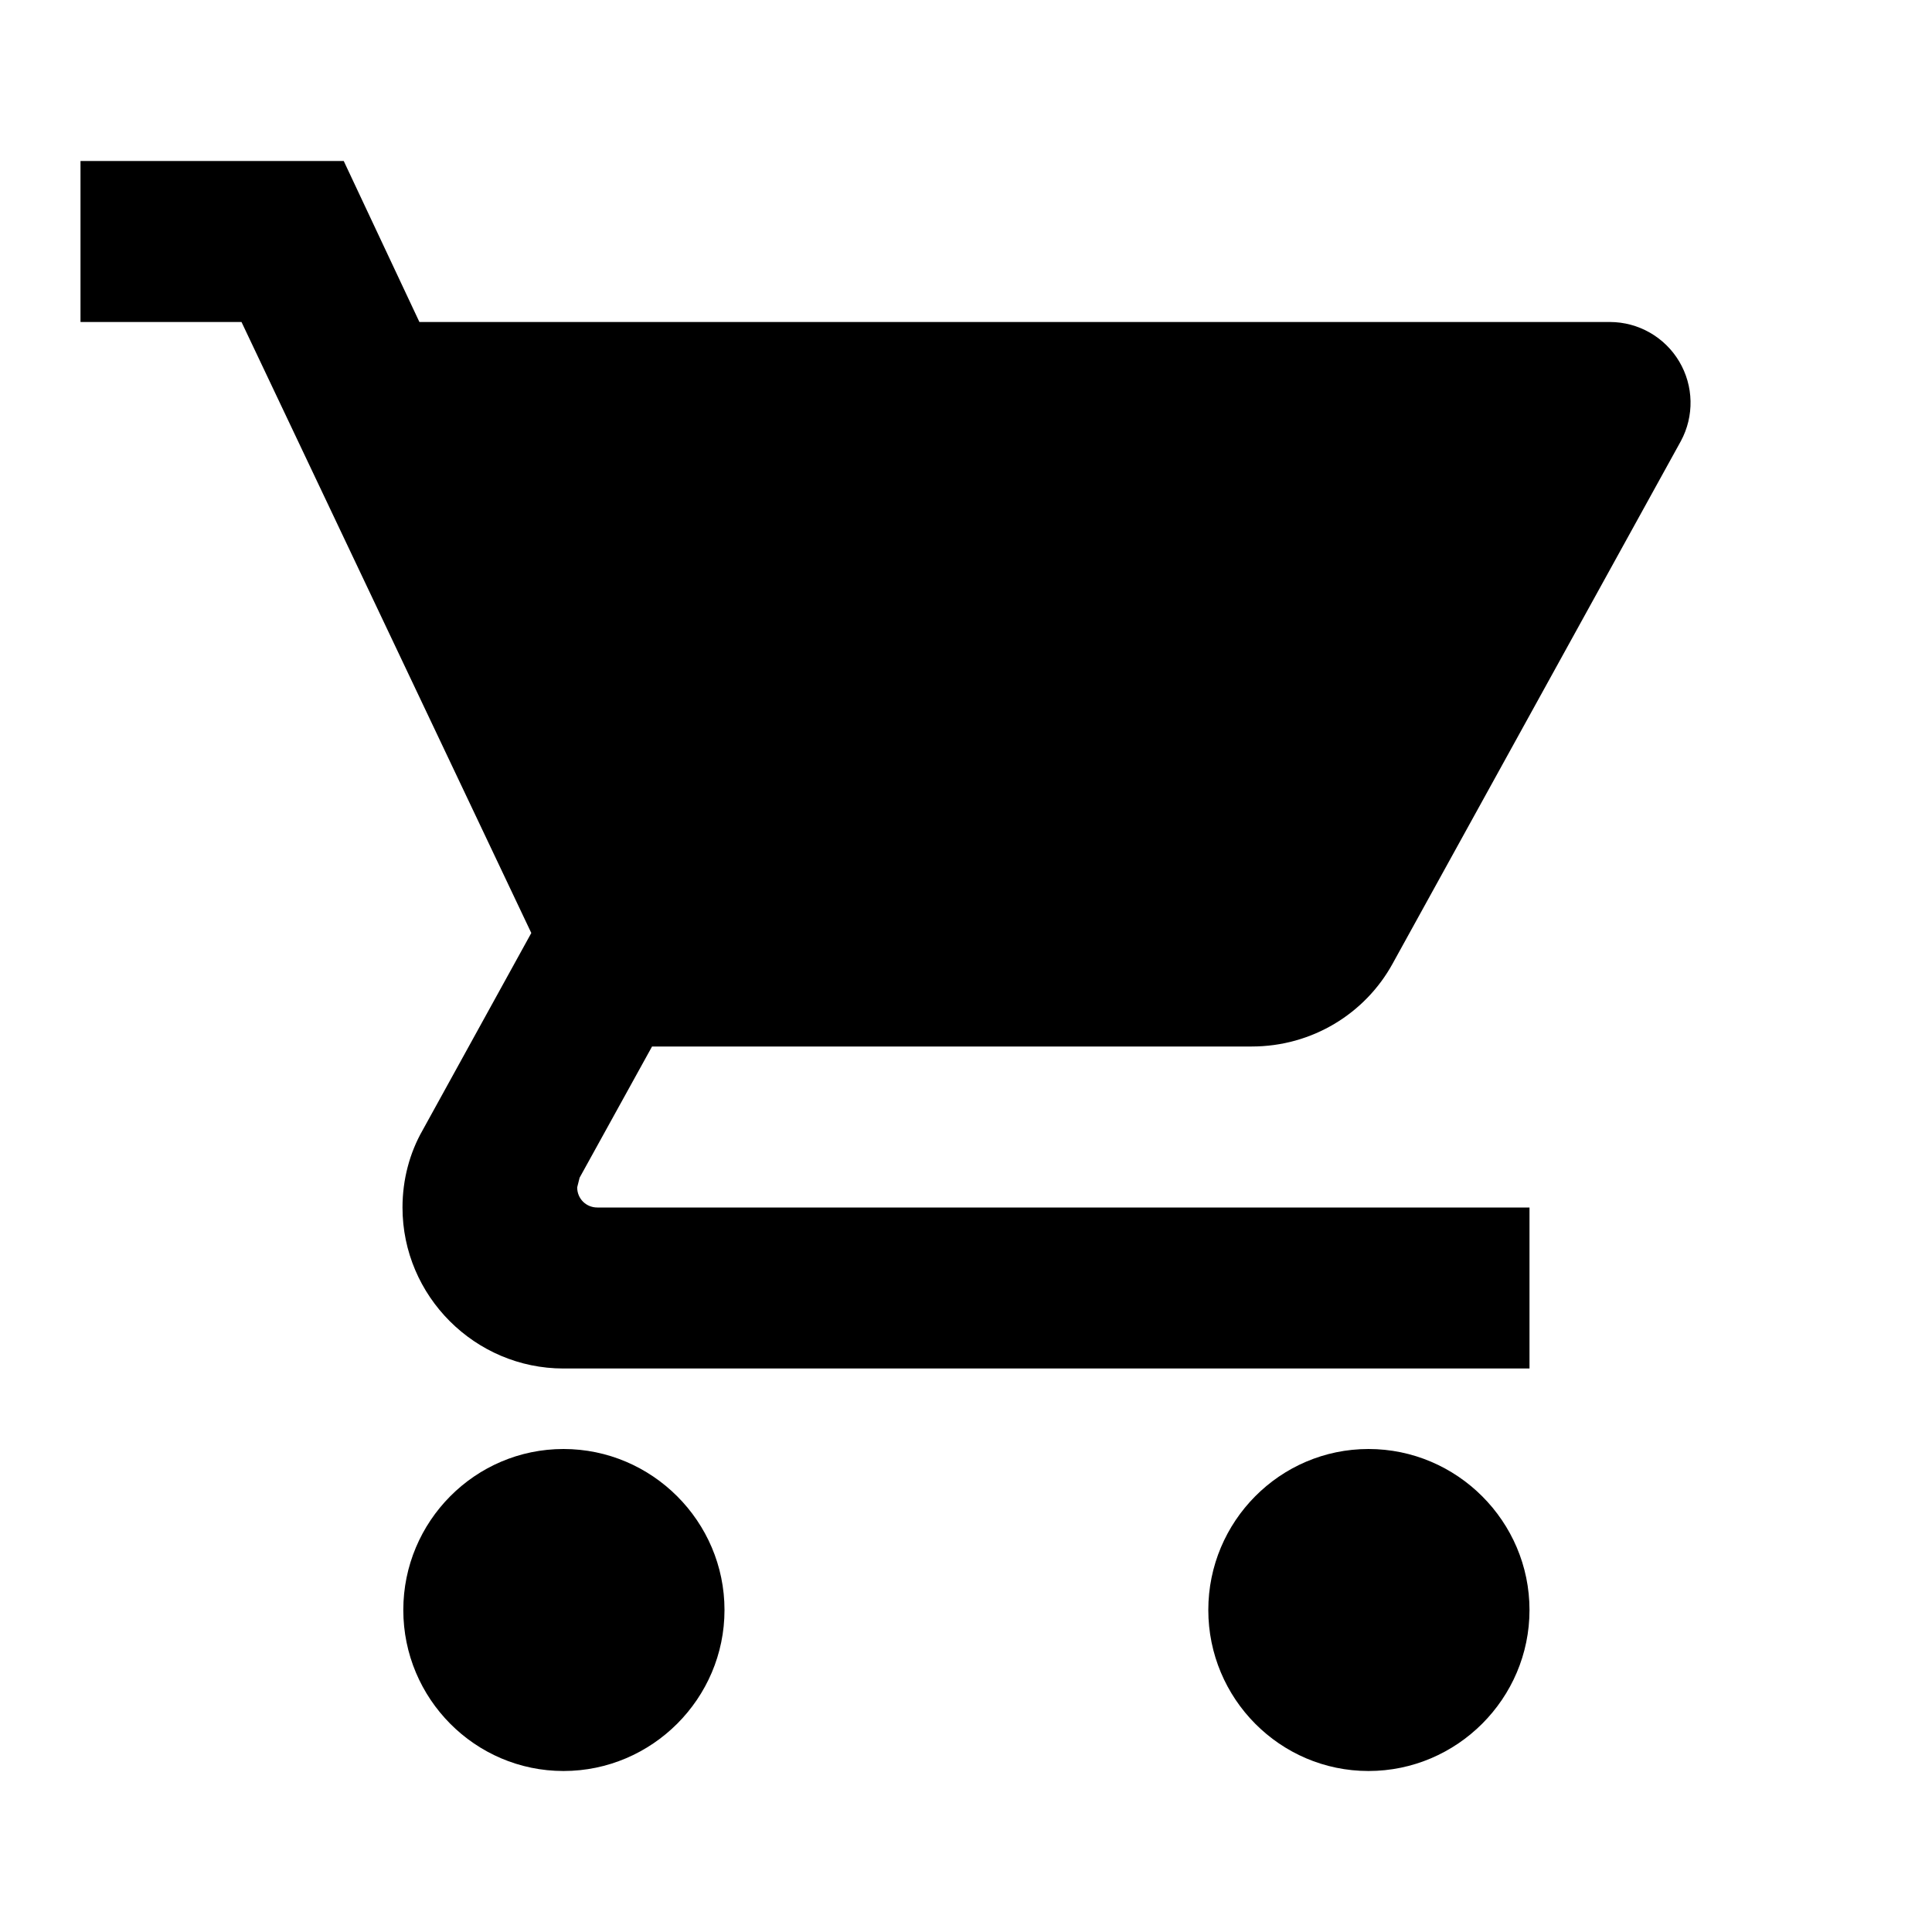
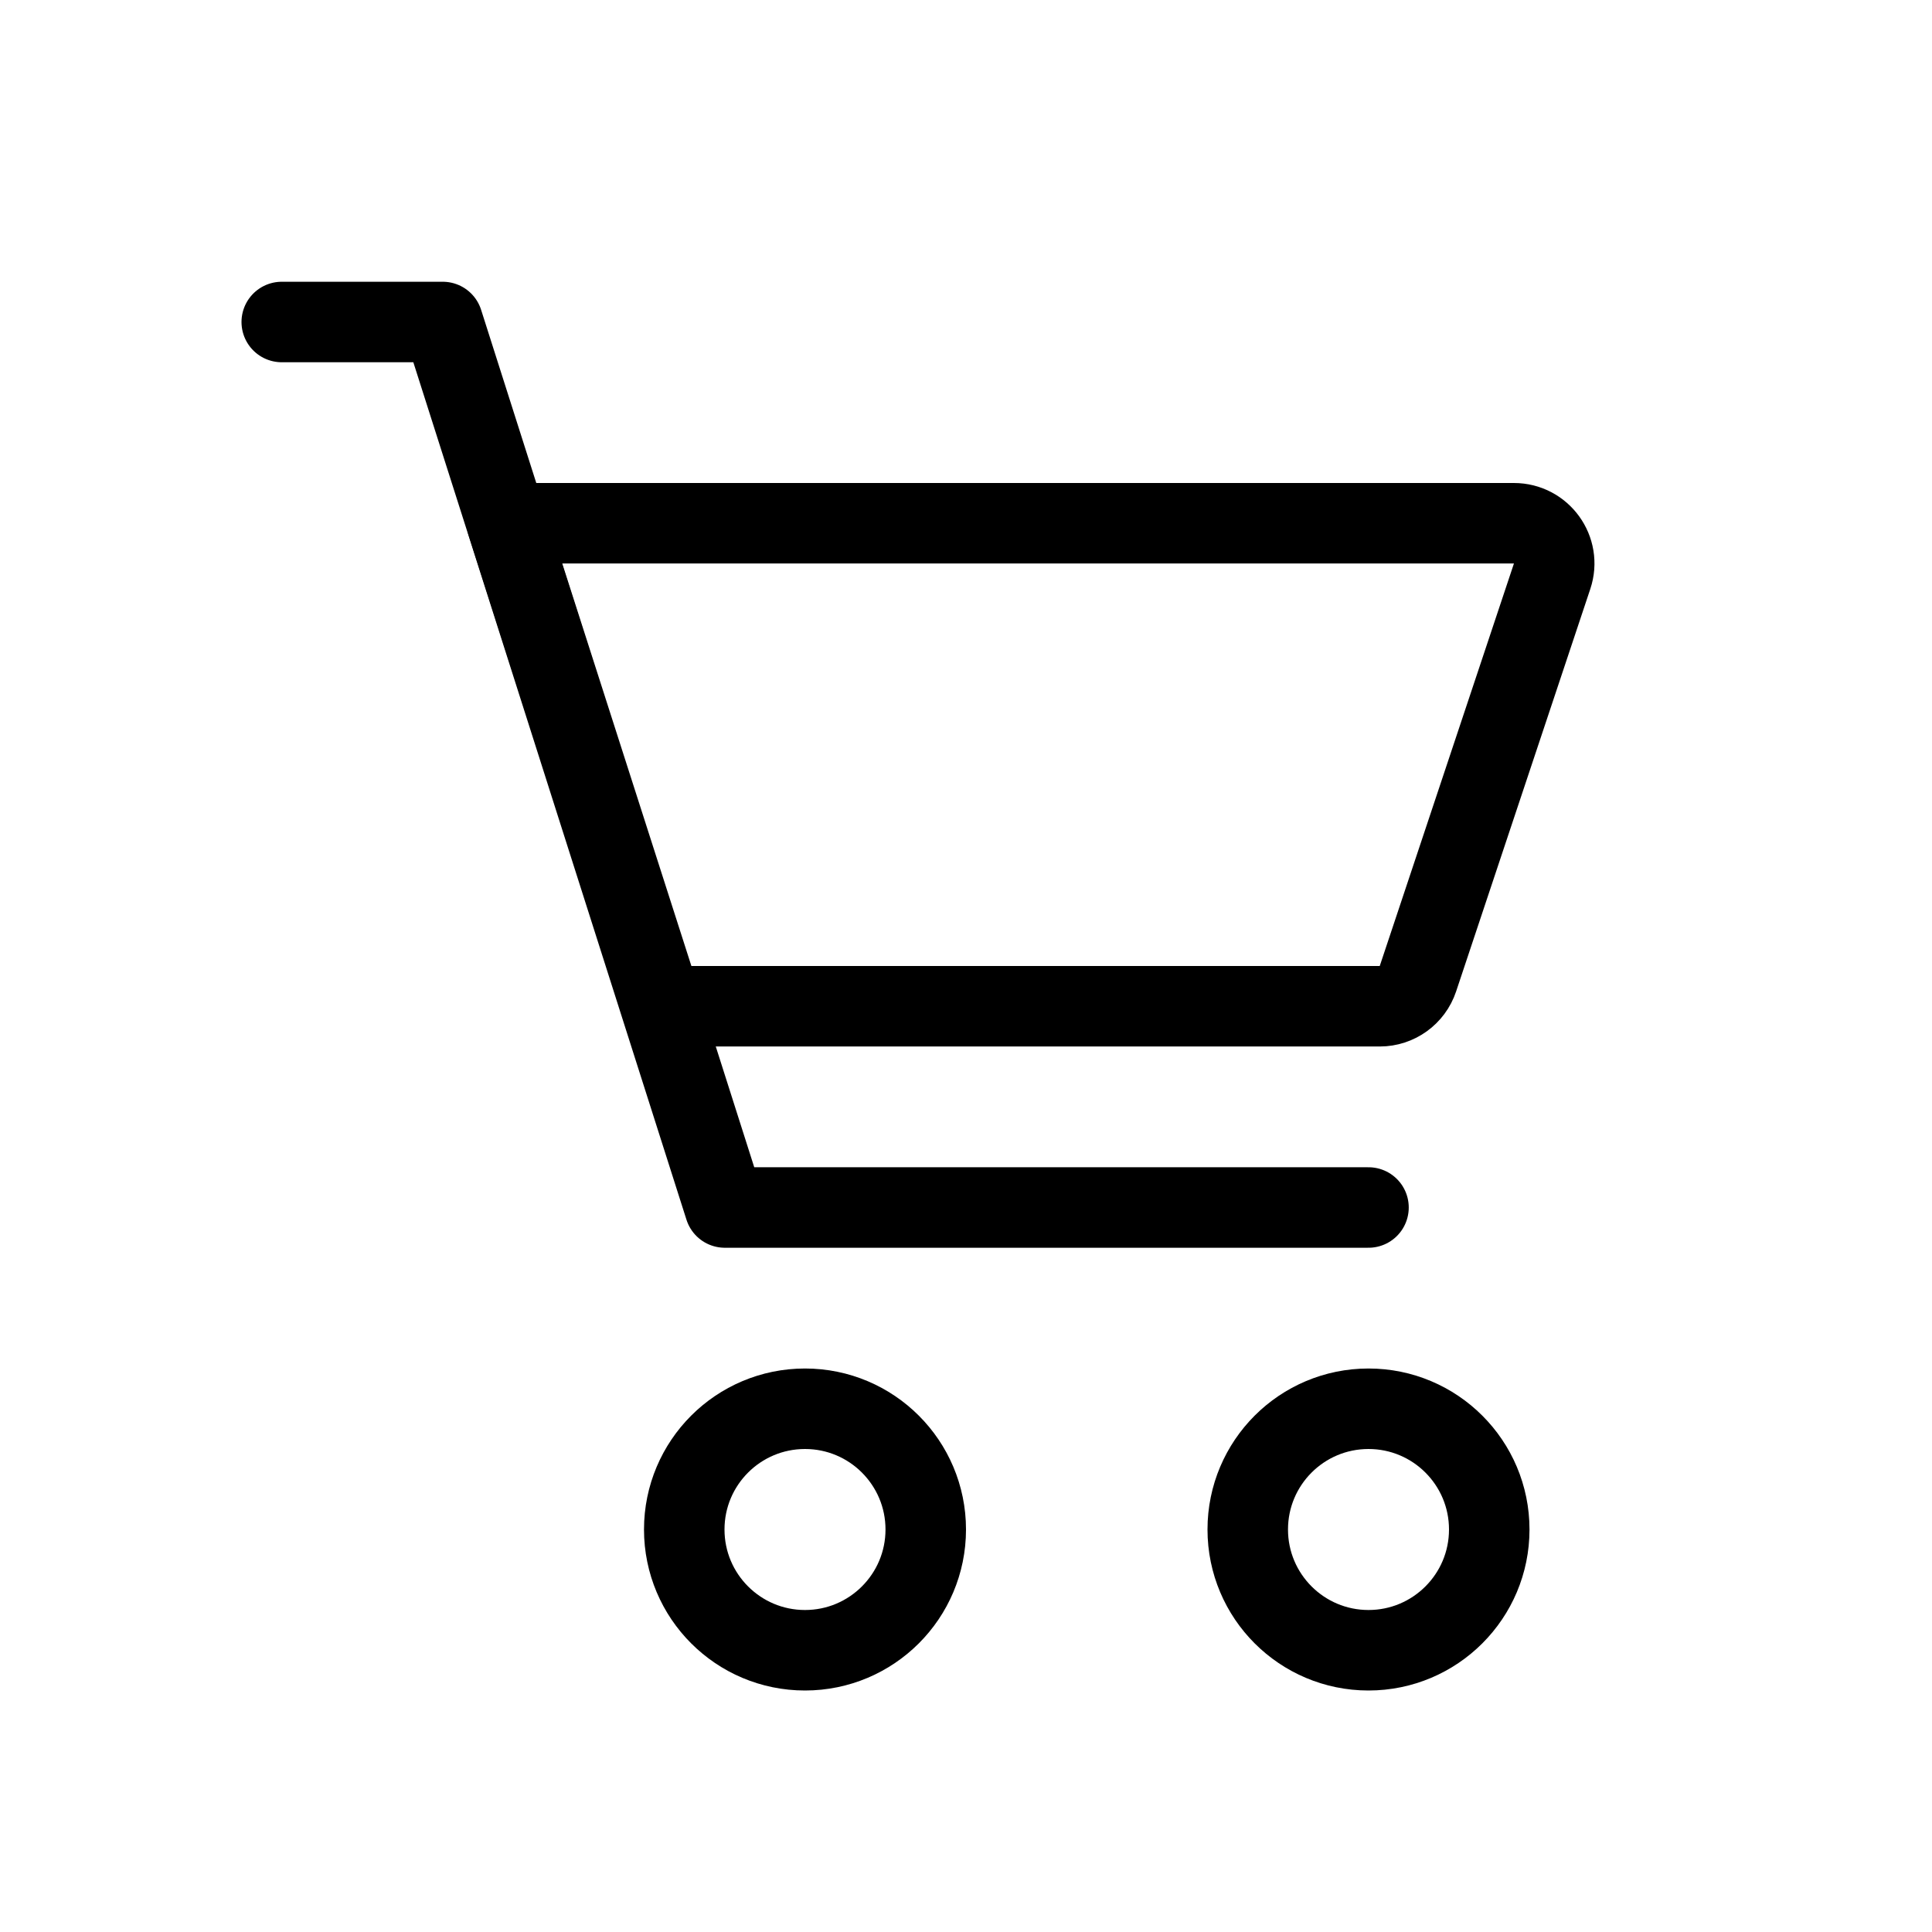
- <svg xmlns="http://www.w3.org/2000/svg" width="24" height="24" viewBox="0 0 24 24" class="icon-cart">
-   <path fill="currentColor" d="M7 18c-1.1 0-1.99.9-1.99 2S5.9 22 7 22s2-.9 2-2-.9-2-2-2zM1 2v2h2l3.6 7.59-1.35 2.45c-.16.28-.25.61-.25.96 0 1.1.9 2 2 2h12v-2H7.42c-.14 0-.25-.11-.25-.25l.03-.12.9-1.63h7.45c.75 0 1.41-.41 1.75-1.03l3.58-6.49A1.003 1.003 0 0 0 20 4H5.21l-.94-2H1zm16 16c-1.1 0-1.99.9-1.99 2s.89 2 1.99 2 2-.9 2-2-.9-2-2-2z" />
+ <svg xmlns="http://www.w3.org/2000/svg" width="64px" height="64px" viewBox="0 0 24 24" class="icon-cart" fill="none">
+   <g stroke-width="0" />
+   <g stroke-linecap="round" stroke-linejoin="round" />
+   <g>
+     <circle cx="10" cy="19" r="1.5" stroke="#000000" />
+     <circle cx="17" cy="19" r="1.5" stroke="#000000" />
+     <path d="M3.5 4H5.5L9.004 15H17" stroke="#000000" stroke-linecap="round" stroke-linejoin="round" />
+     <path d="M8.224 12.5L6.299 6.5H18.806C19.148 6.5 19.389 6.834 19.281 7.158L17.614 12.158C17.546 12.362 17.355 12.5 17.14 12.5H8.224Z" stroke="#000000" stroke-linecap="round" stroke-linejoin="round" />
+   </g>
</svg>
